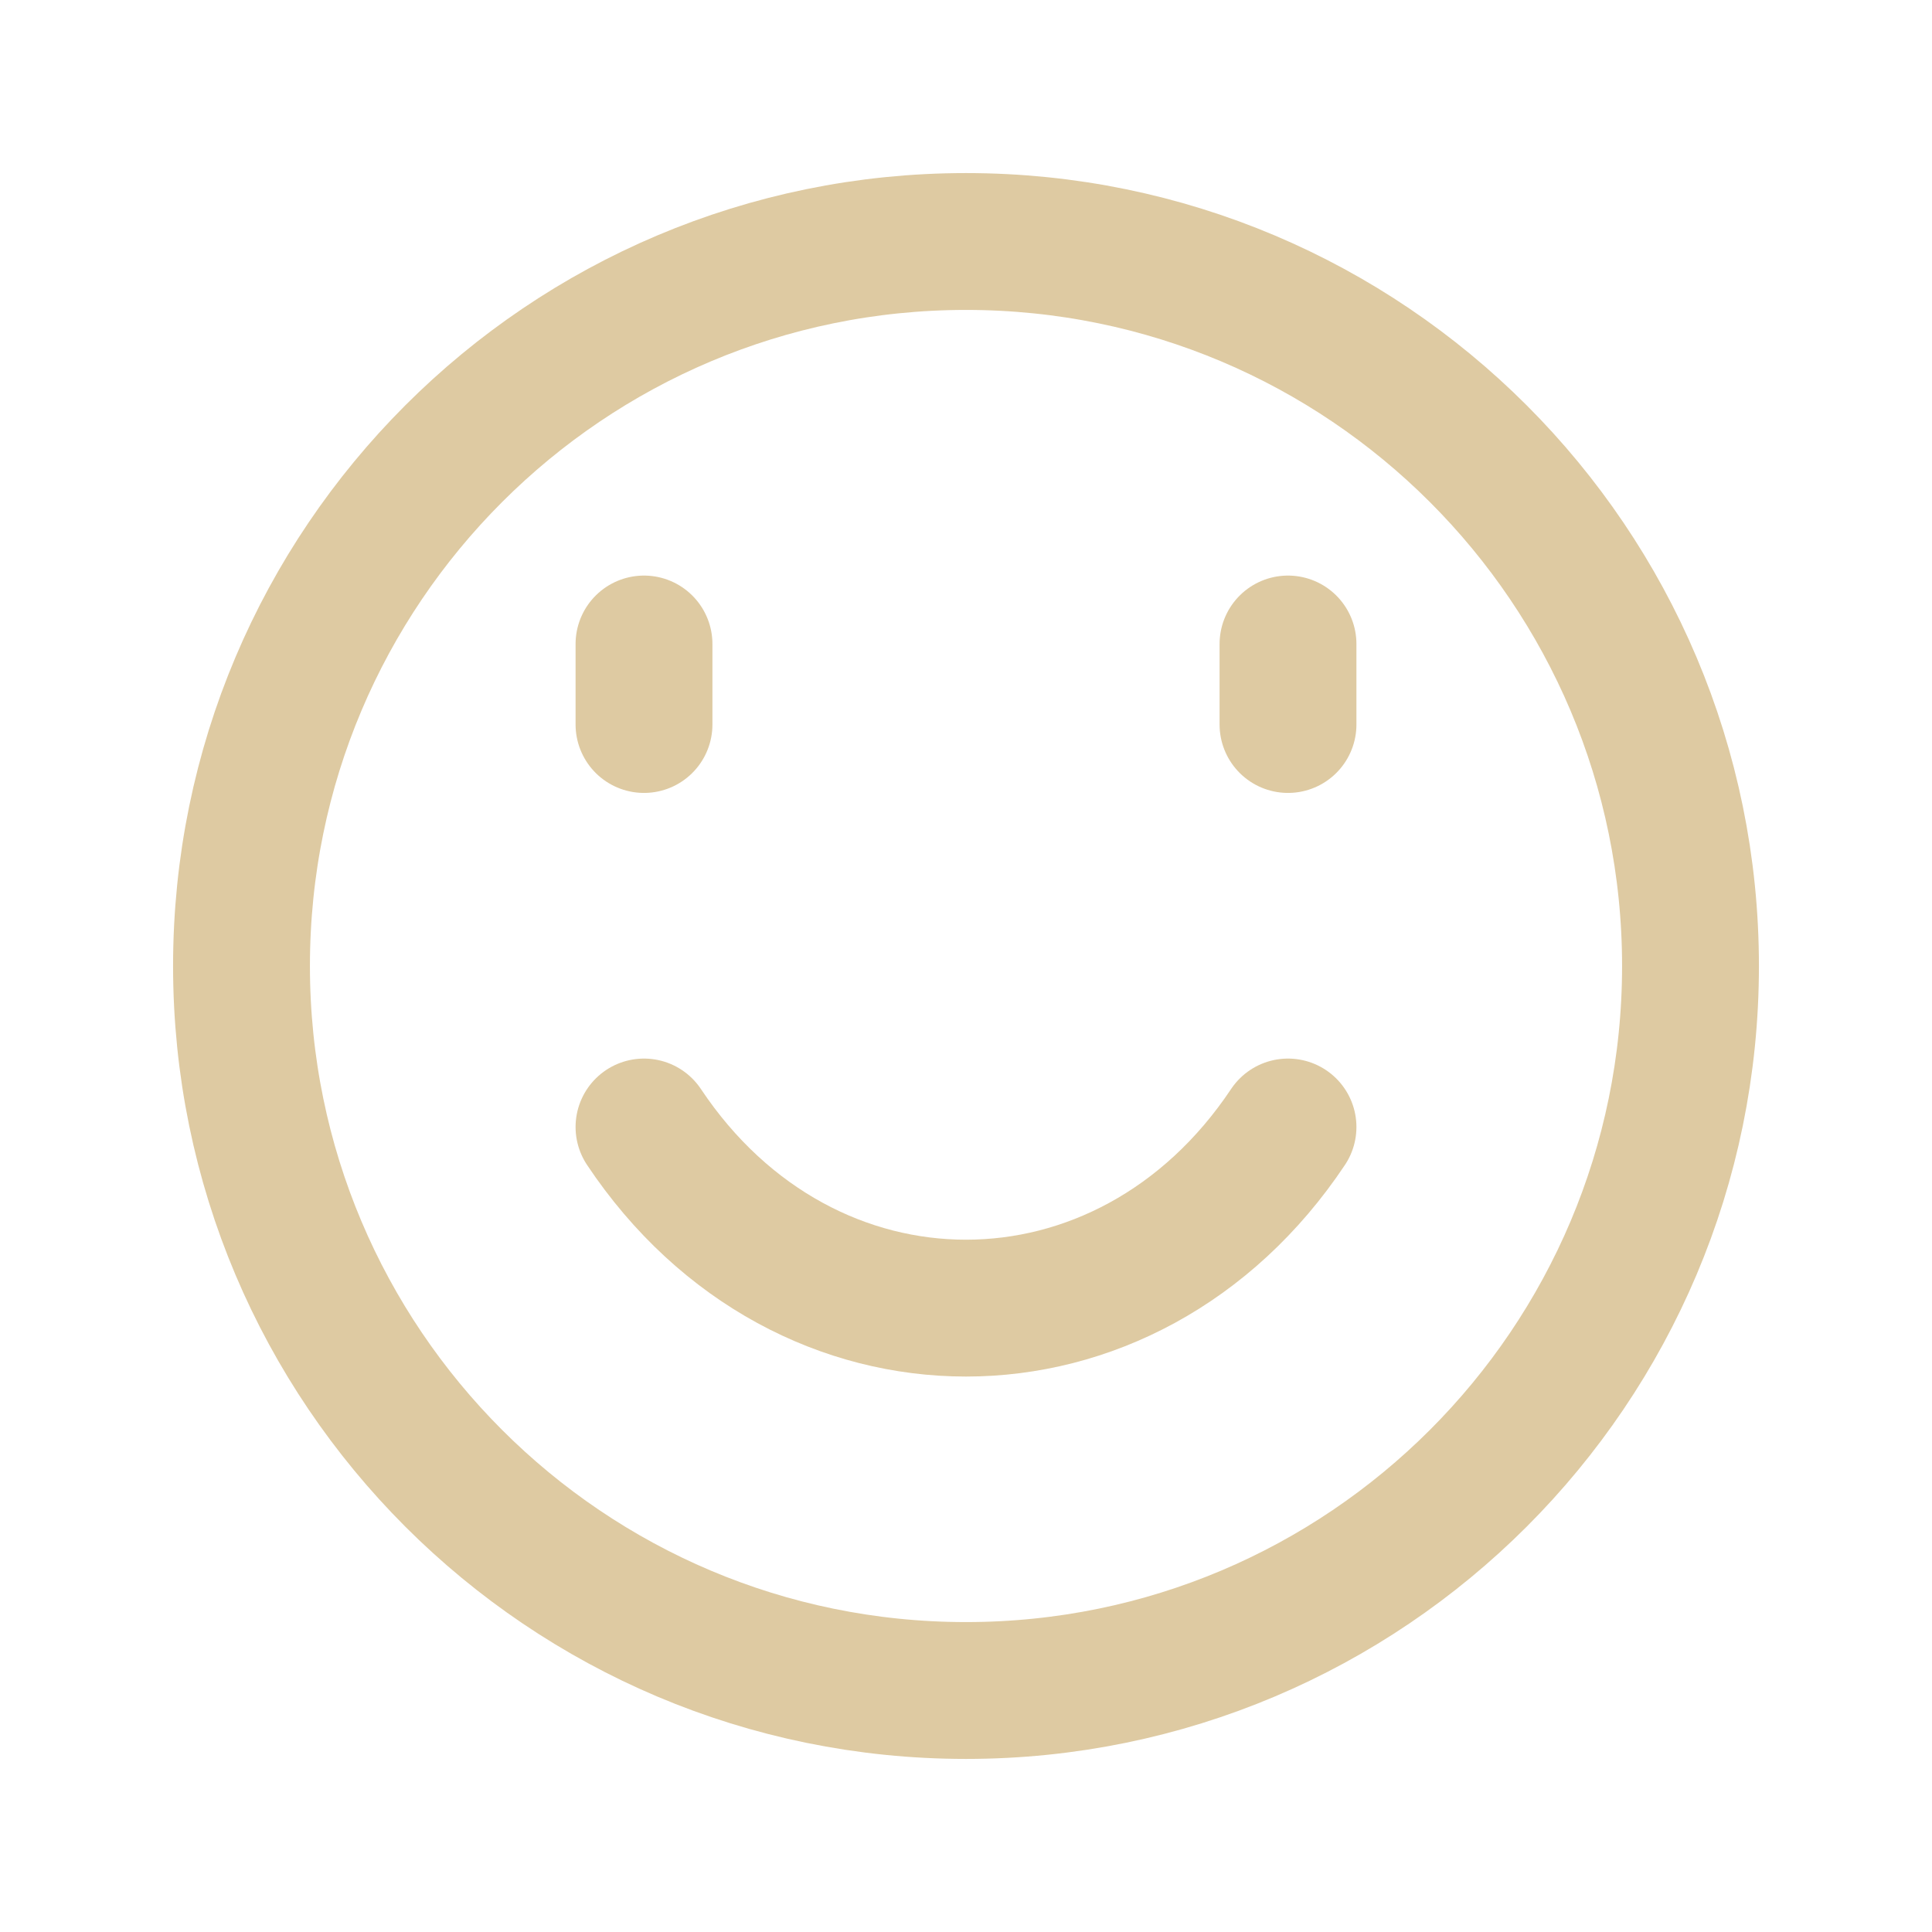
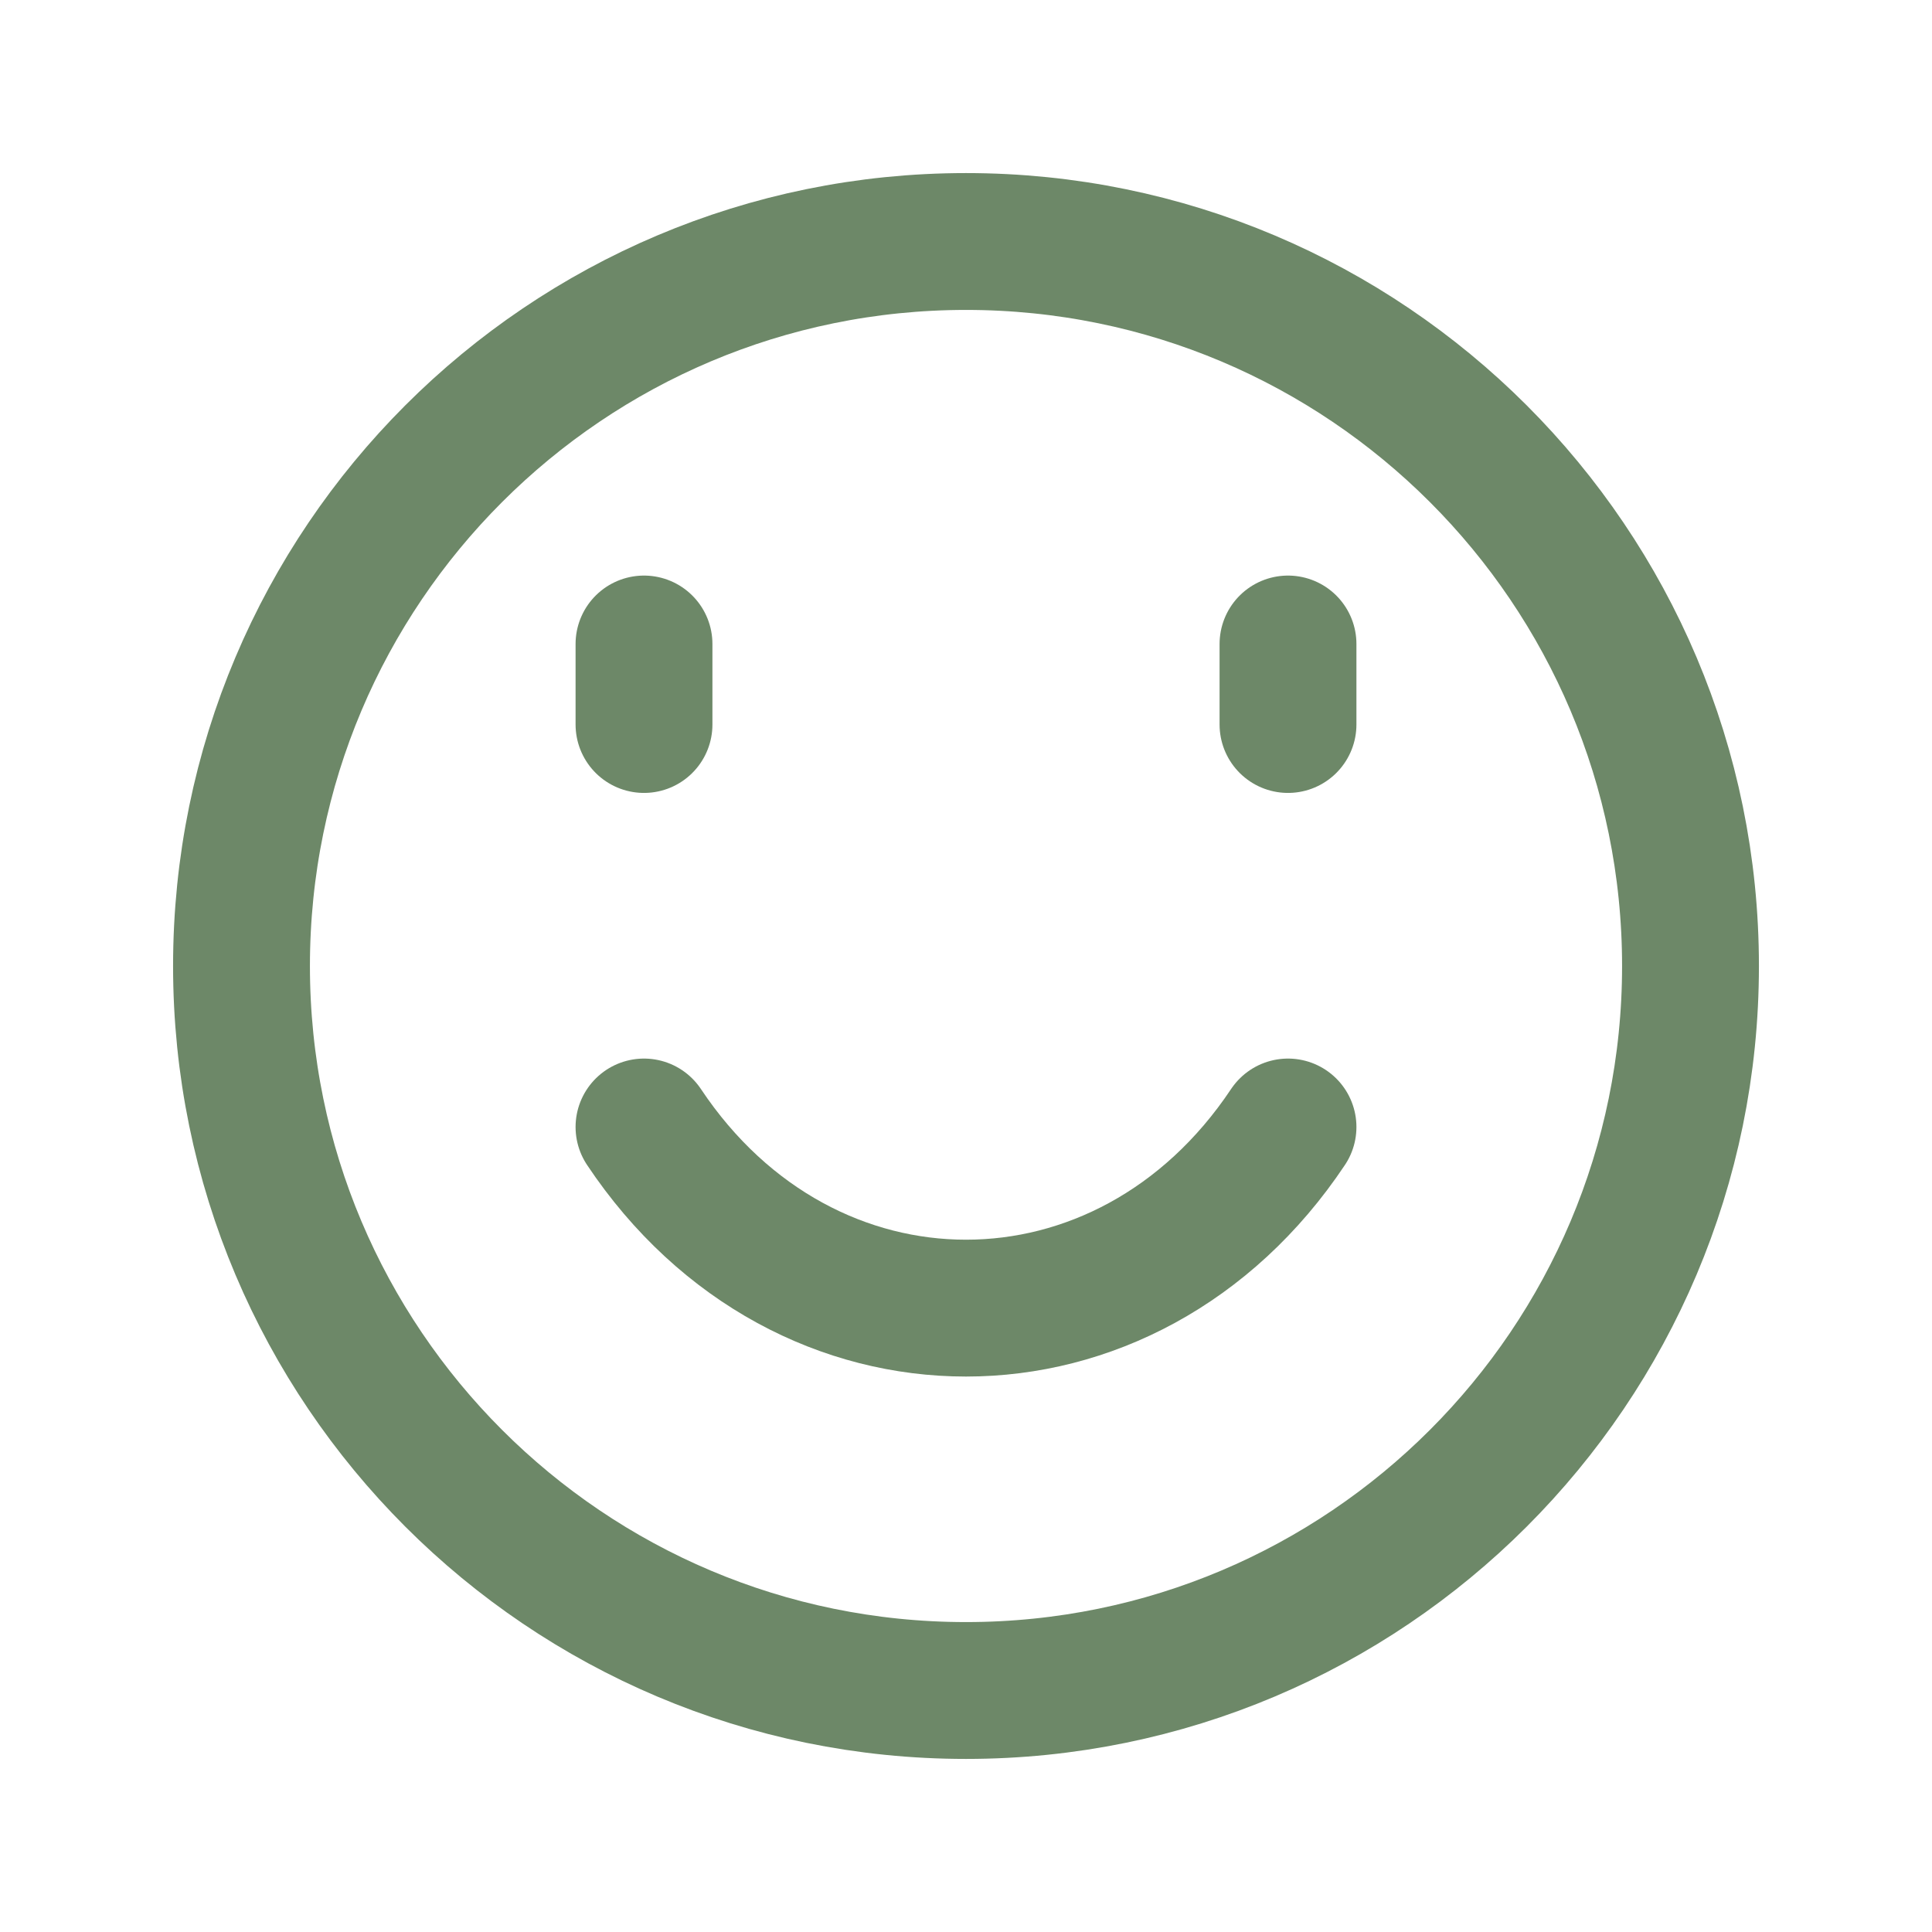
<svg xmlns="http://www.w3.org/2000/svg" width="24" height="24" viewBox="0 0 24 24">
-   <g fill="none" stroke="#decaa2" stroke-width="1.7" stroke-linecap="round" stroke-linejoin="round">
+   <g fill="none" stroke="#6d8868" stroke-width="1.7" stroke-linecap="round" stroke-linejoin="round">
    <circle cx="12" cy="12" r="9" />
    <path d="M8 14c2 3 6 3 8 0M8 8v1m8-1v1" />
  </g>
</svg>
